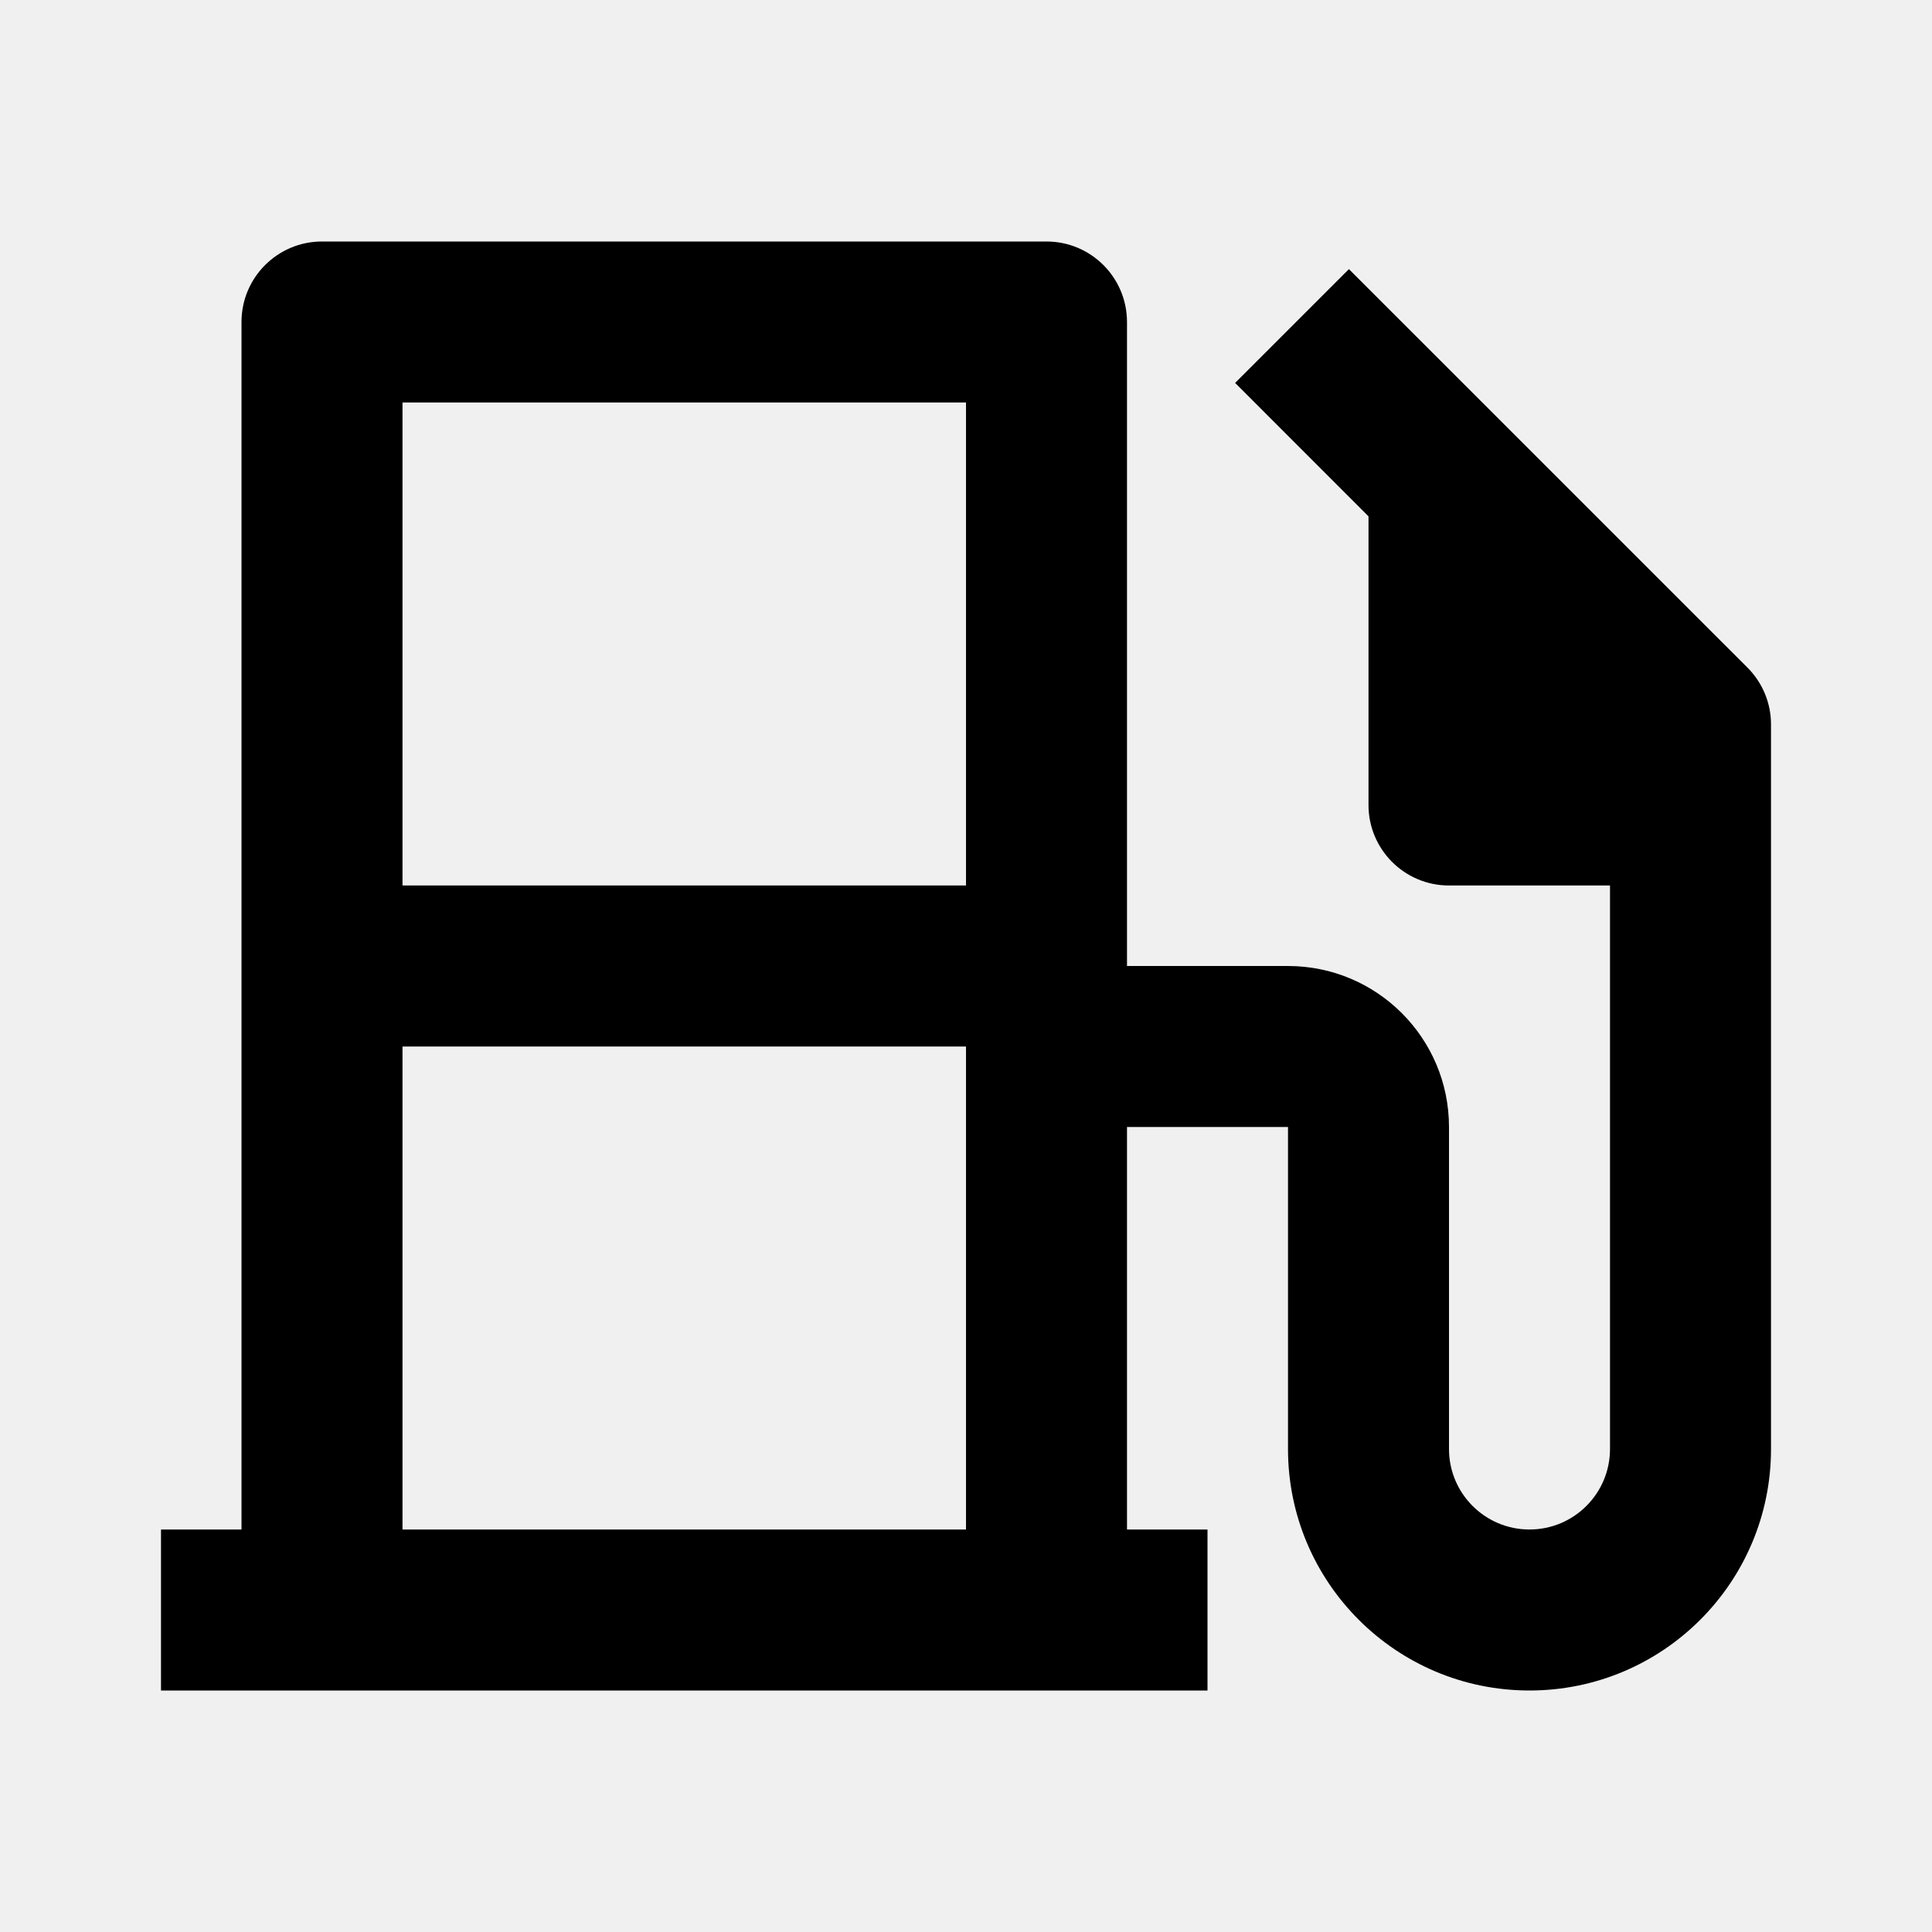
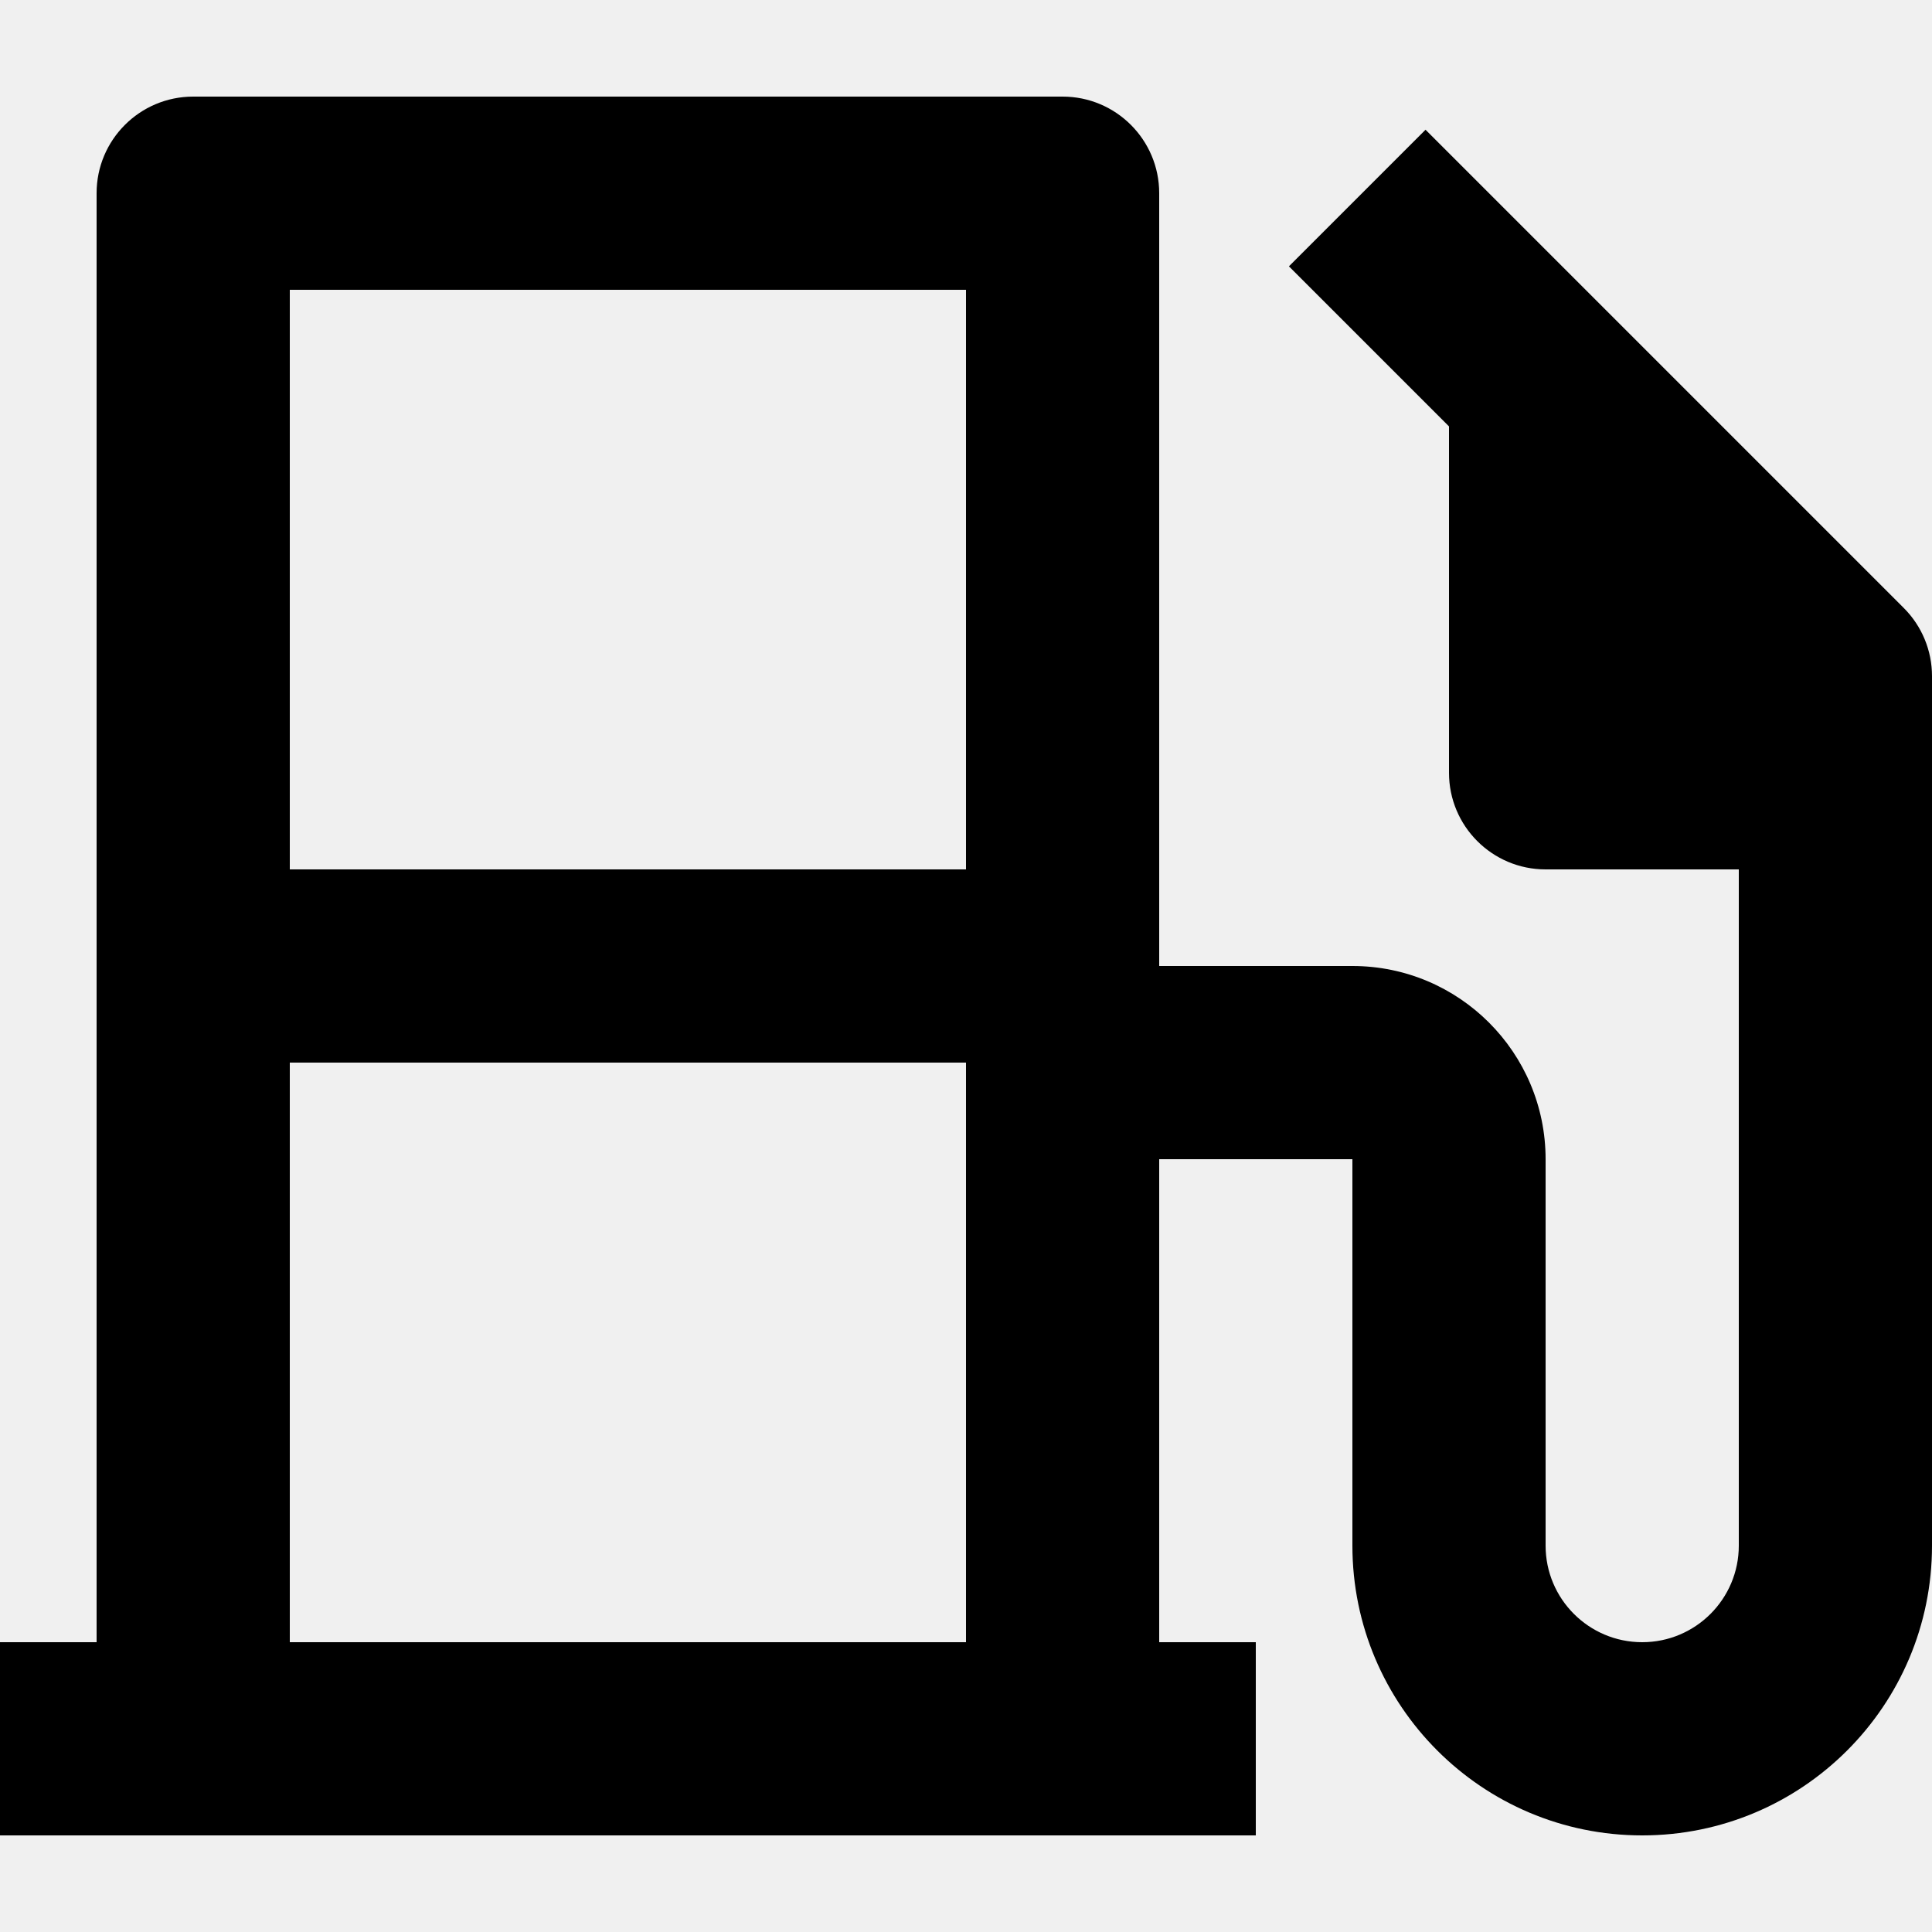
- <svg xmlns="http://www.w3.org/2000/svg" viewBox="0 0 30 30" fill="none">
-   <path d="M17.5 23.75h1.25v2.5H2.5v-2.5h1.25V5A1.25 1.25 0 0 1 5 3.75h11.25A1.25 1.25 0 0 1 17.5 5v10H20a2.5 2.5 0 0 1 2.5 2.5v5a1.25 1.25 0 0 0 2.5 0v-8.75h-2.5a1.25 1.25 0 0 1-1.25-1.25V8.018l-2.071-2.072 1.767-1.767 6.188 6.187a1.244 1.244 0 0 1 .366.884V22.5a3.75 3.75 0 0 1-7.5 0v-5h-2.5v6.25Zm-11.25 0H15v-7.5H6.25v7.5Zm0-17.5v7.5H15v-7.5H6.25Z" fill="currentColor" />
+ <svg xmlns="http://www.w3.org/2000/svg" viewBox="0 0 20 20" fill="none">
+   <g clip-path="url(#a)">
+     <path d="M12 17h1v2H0v-2h1V2a1 1 0 0 1 1-1h9a1 1 0 0 1 1 1v8h2a2 2 0 0 1 2 2v4a1 1 0 0 0 2 0V9h-2a1 1 0 0 1-1-1V4.414l-1.657-1.657 1.414-1.414 4.95 4.95A.996.996 0 0 1 20 7v9a3 3 0 0 1-6 0v-4h-2v5Zm-9 0h7v-6H3v6ZM3 3v6h7V3H3Z" fill="currentColor" />
+   </g>
+   <defs>
+     <clipPath id="a">
+       <path fill="#fff" d="M0 0h20v20H0z" />
+     </clipPath>
+   </defs>
</svg>
